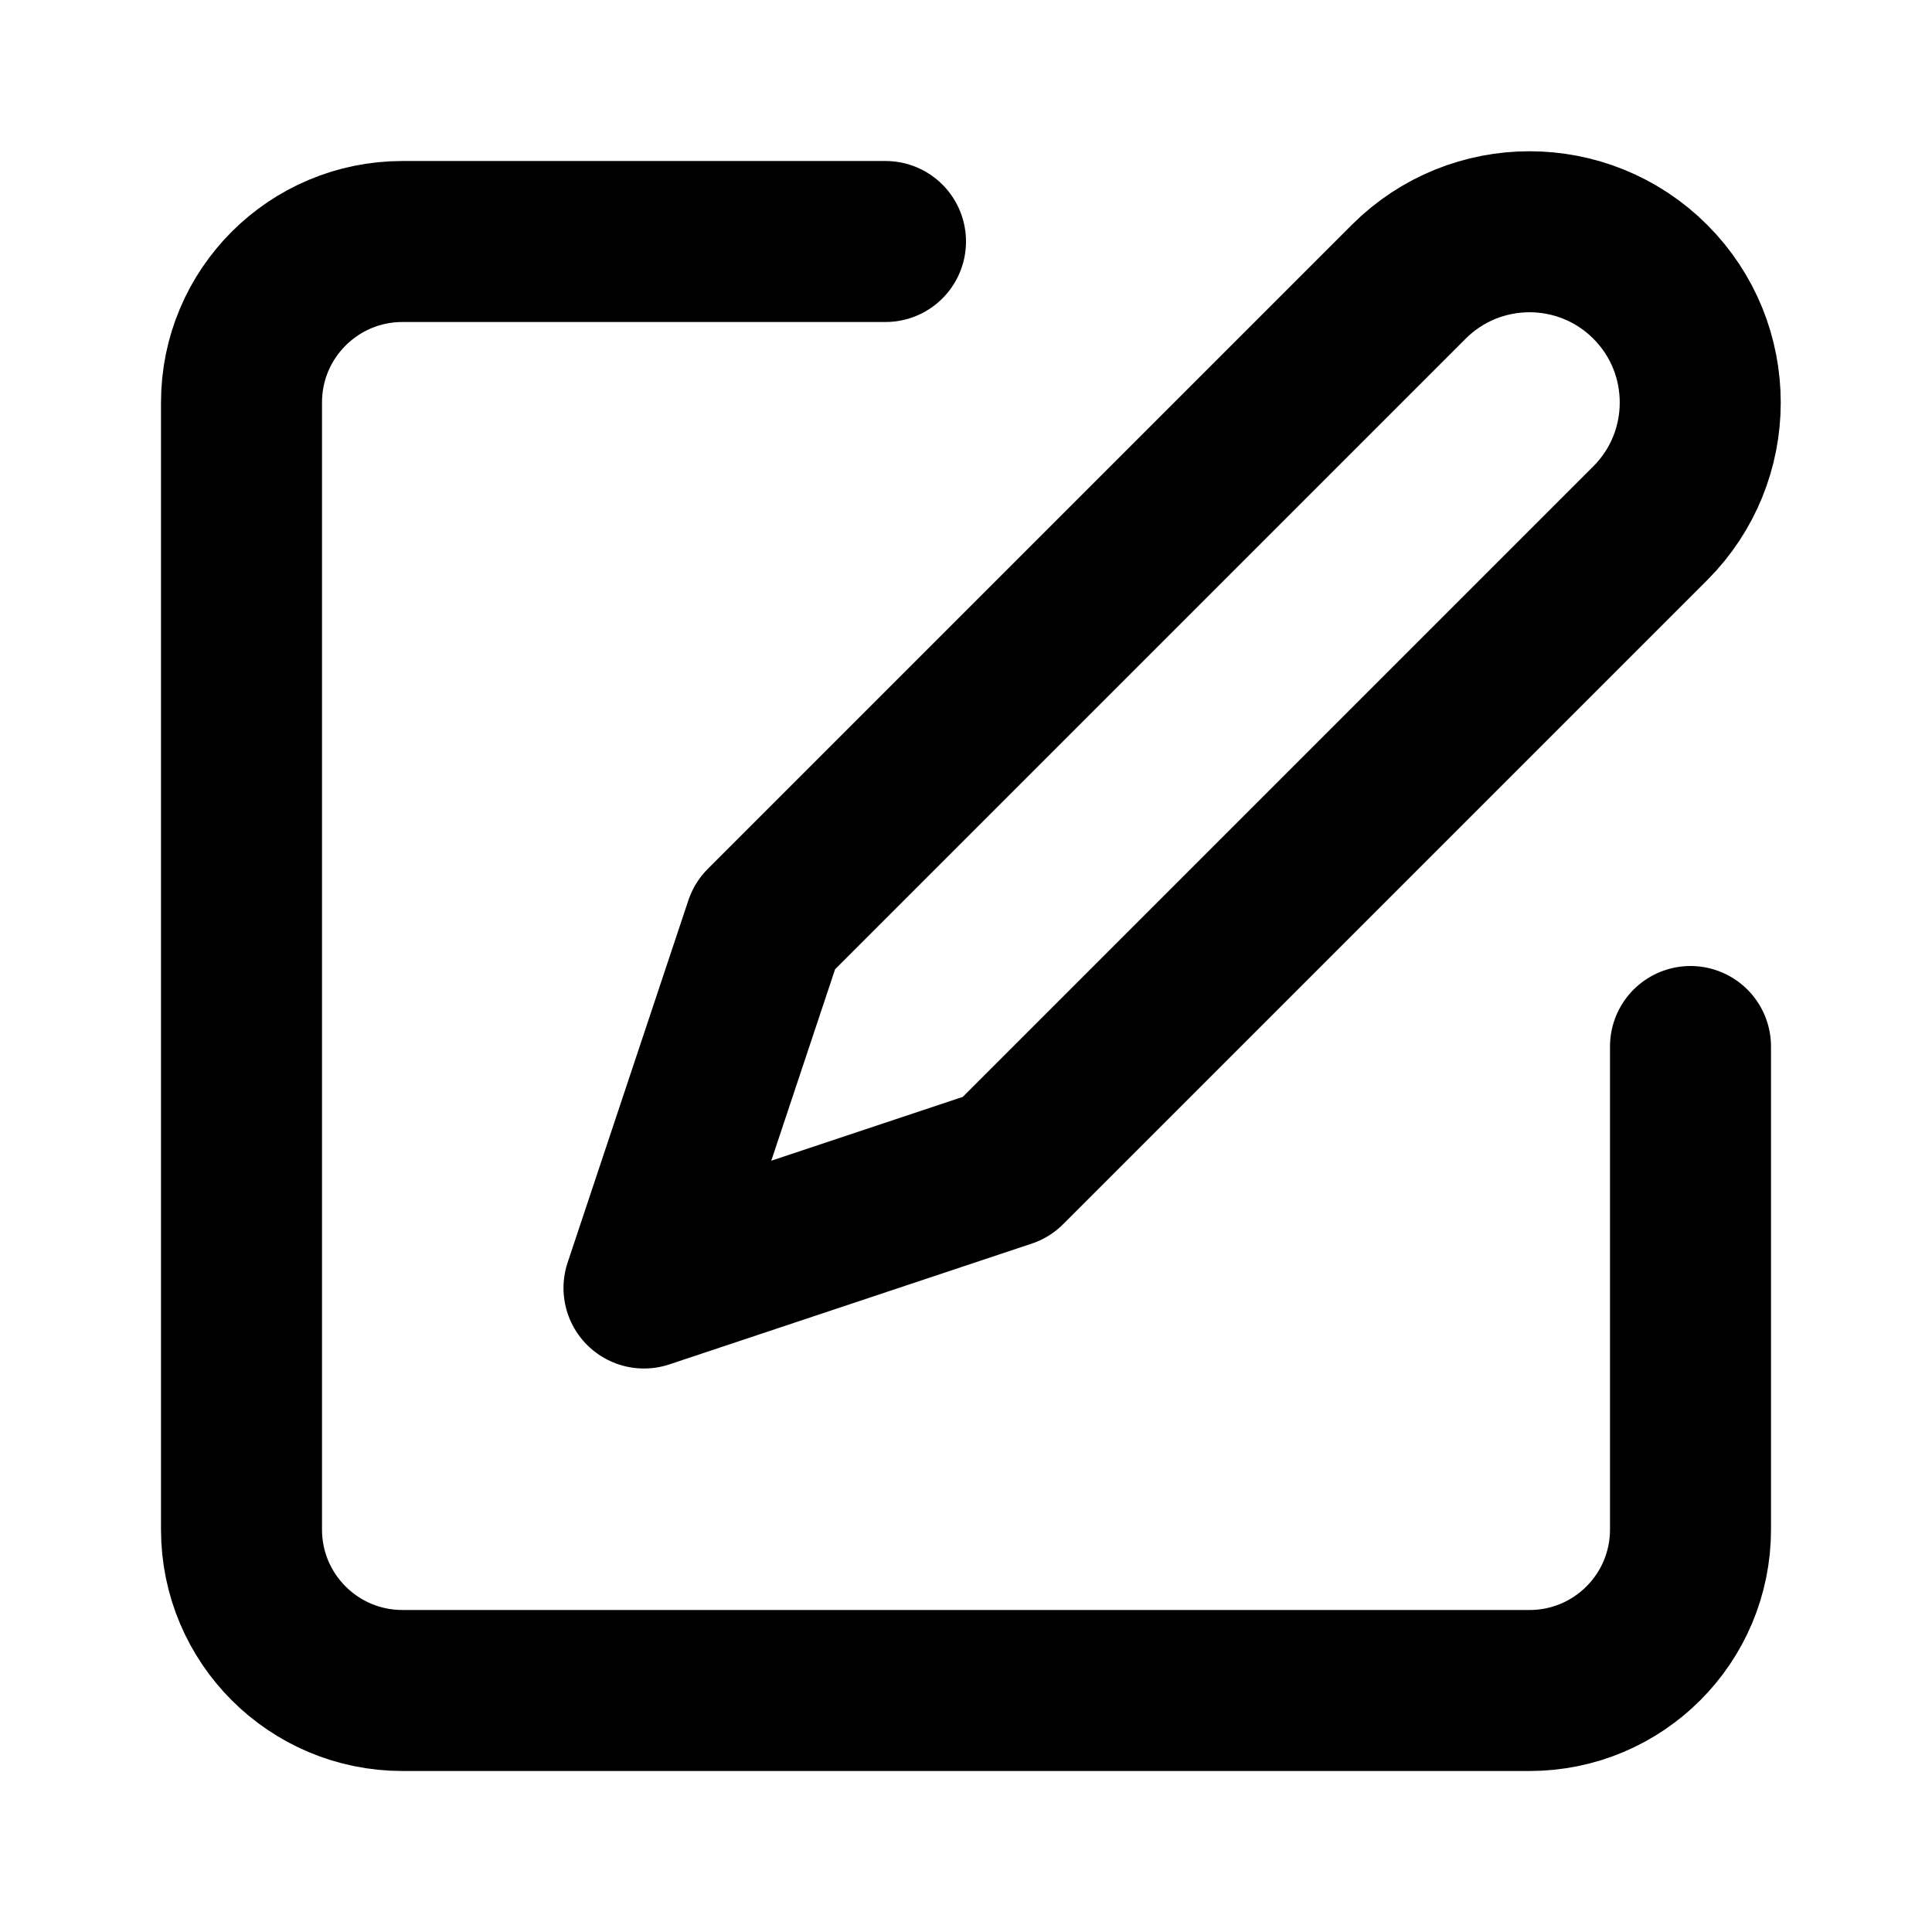
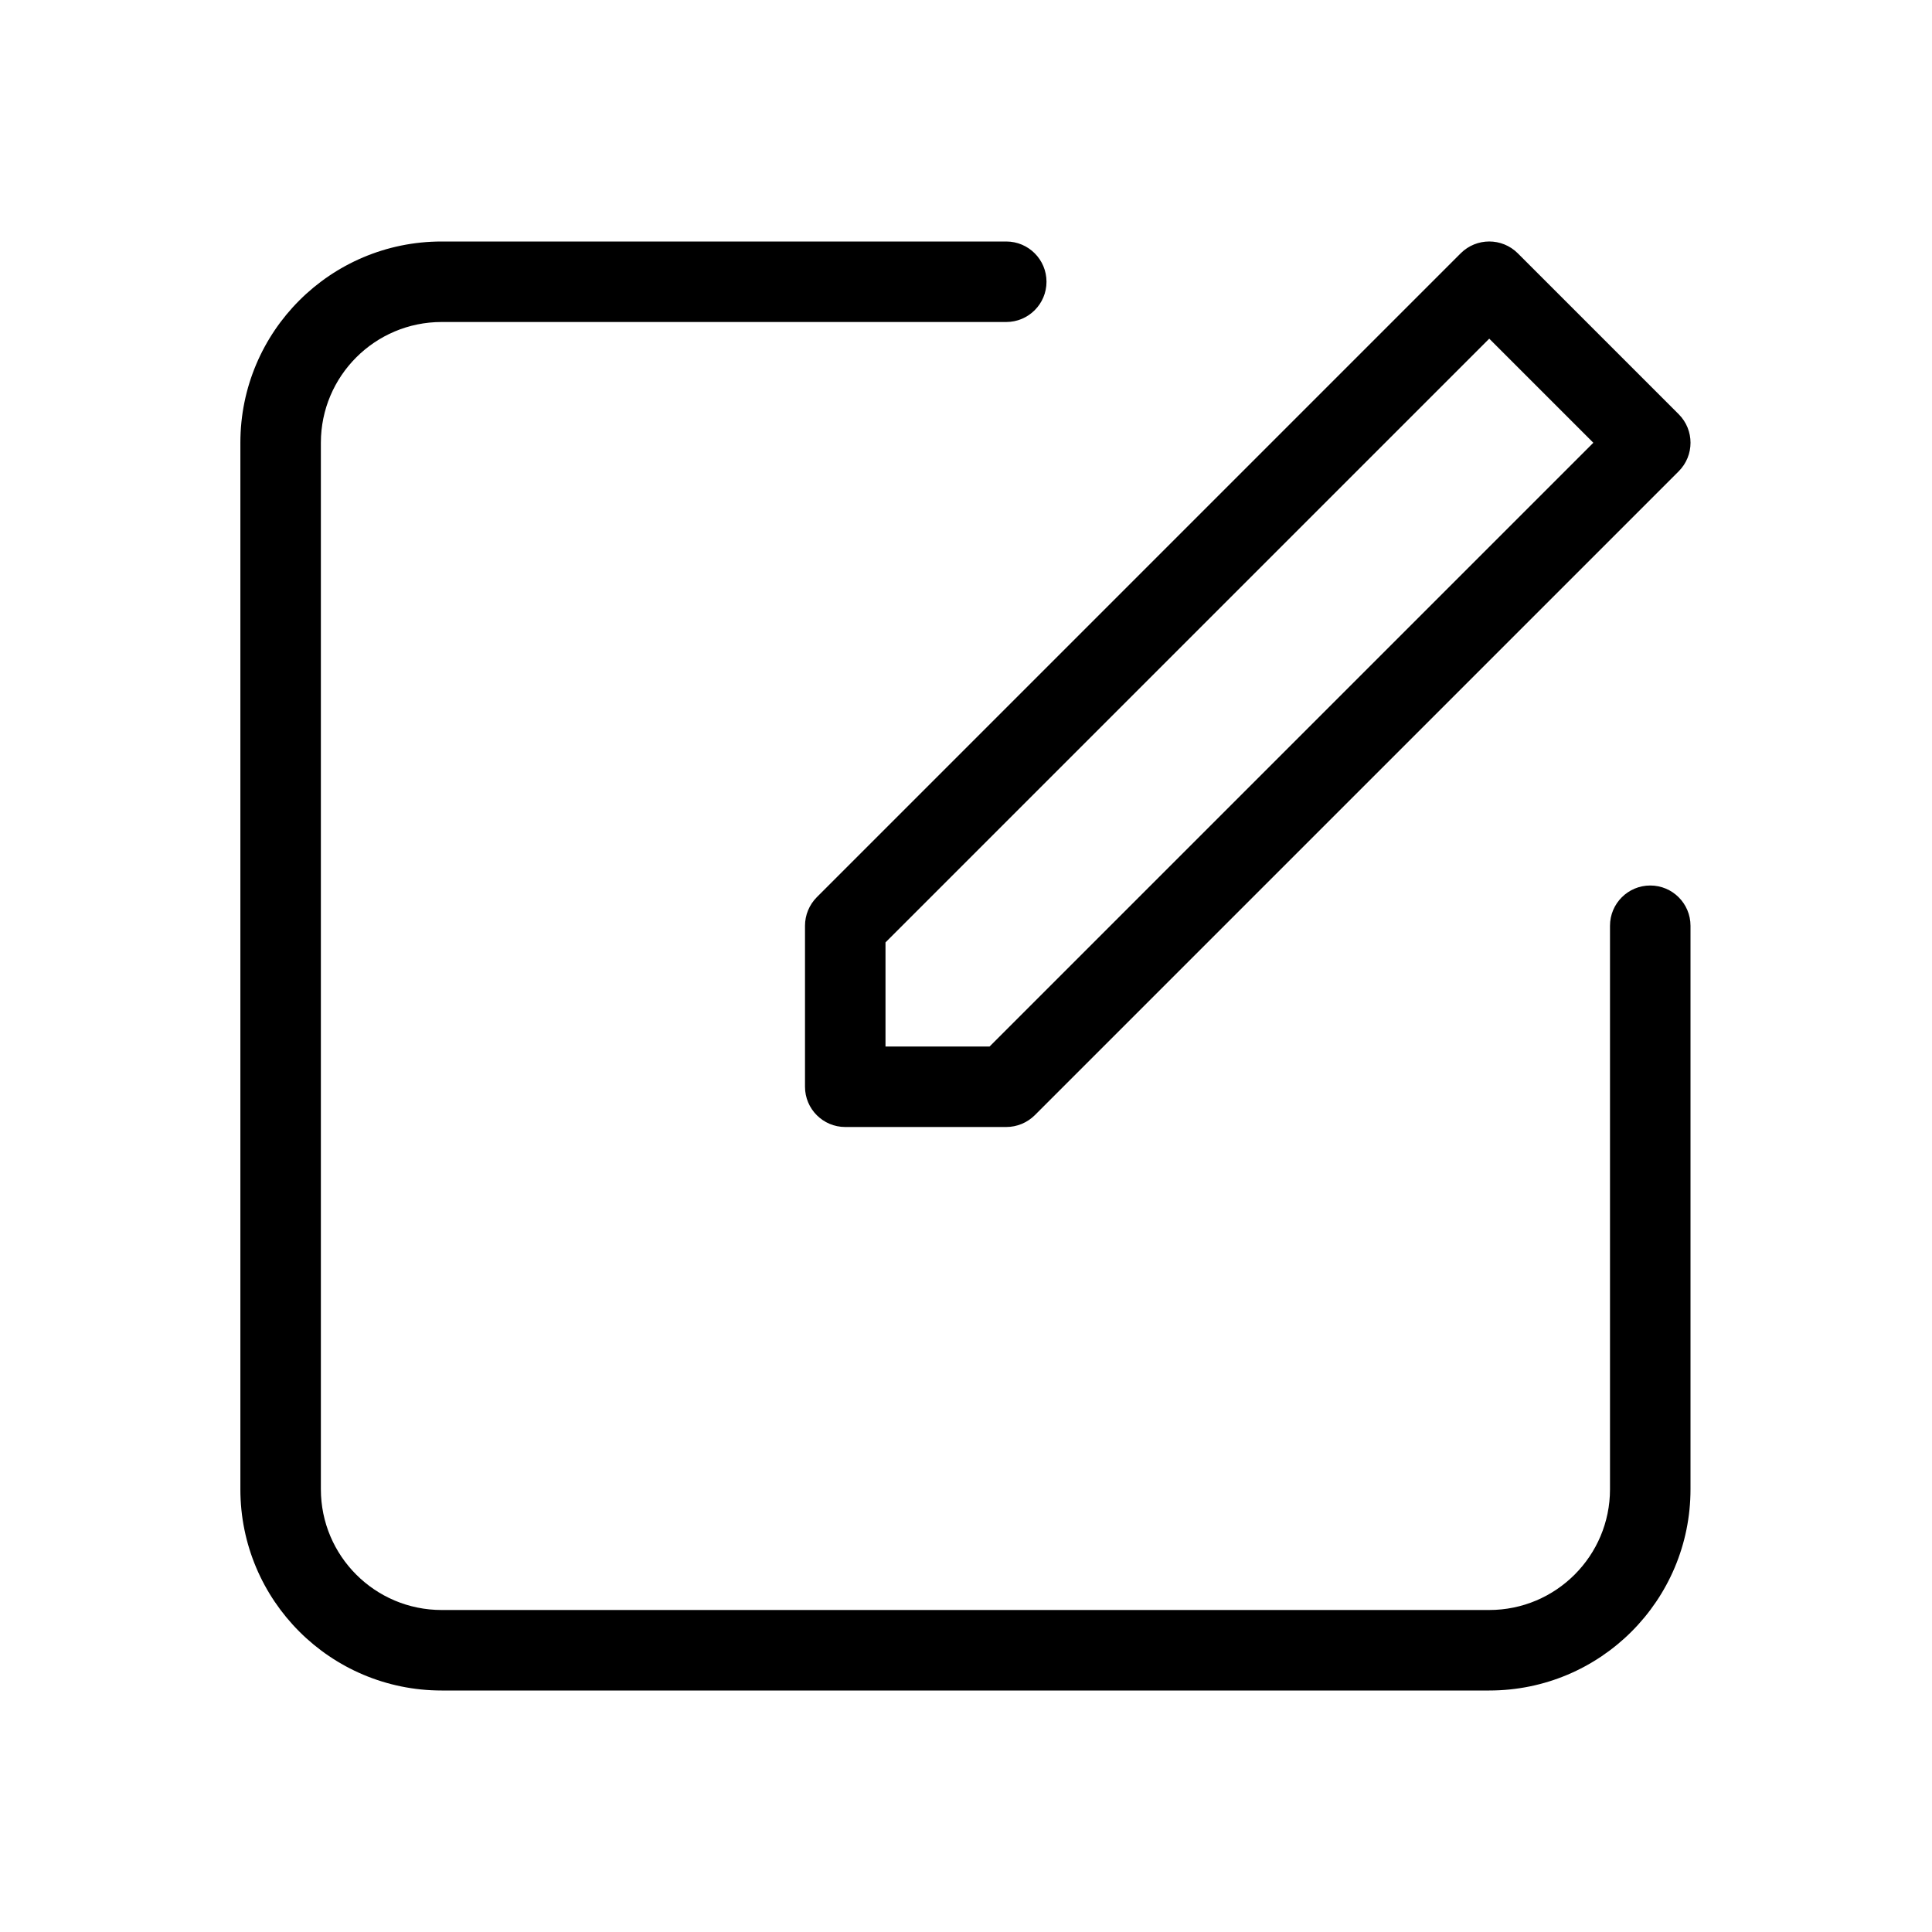
- <svg xmlns="http://www.w3.org/2000/svg" width="24px" height="24px" viewBox="0 0 24 24" fill="none">
-   <path d="M11 3H5C3.895 3 3 3.895 3 5V19C3 20.105 3.895 21 5 21H19C20.105 21 21 20.105 21 19V13" stroke="black" stroke-width="2" stroke-linecap="round" stroke-linejoin="round" />
-   <path d="M9.5 11.5L17.5 3.5C18.328 2.672 19.672 2.672 20.5 3.5C21.328 4.328 21.328 5.672 20.5 6.5L12.5 14.5L8 16L9.5 11.5Z" stroke="black" stroke-width="2" stroke-linecap="round" stroke-linejoin="round" />
+ <svg xmlns="http://www.w3.org/2000/svg" width="24px" height="24px" viewBox="0 0 24 24">
+   <path d="M20,11.5 C20,11.224 20.224,11 20.5,11 C20.776,11 21,11.224 21,11.5 L21,18.5 C21,19.881 19.881,21 18.5,21 L5.486,21 C4.105,21 2.986,19.881 2.986,18.5 L2.986,5.5 C2.986,4.119 4.105,3 5.486,3 L12.5,3 C12.776,3 13,3.224 13,3.5 C13,3.776 12.776,4 12.5,4 L5.486,4 C4.658,4 3.986,4.672 3.986,5.5 L3.986,18.5 C3.986,19.328 4.658,20 5.486,20 L18.5,20 C19.328,20 20,19.328 20,18.5 L20,11.5 Z M18.854,3.146 L20.854,5.146 C21.049,5.342 21.049,5.658 20.854,5.854 L12.854,13.854 C12.76,13.947 12.633,14 12.5,14 L10.5,14 C10.224,14 10,13.776 10,13.5 L10,11.5 C10,11.367 10.053,11.24 10.146,11.146 L18.146,3.146 C18.342,2.951 18.658,2.951 18.854,3.146 Z M18.5,4.207 L11,11.707 L11,13 L12.293,13 L19.793,5.5 L18.5,4.207 Z" />
</svg>
